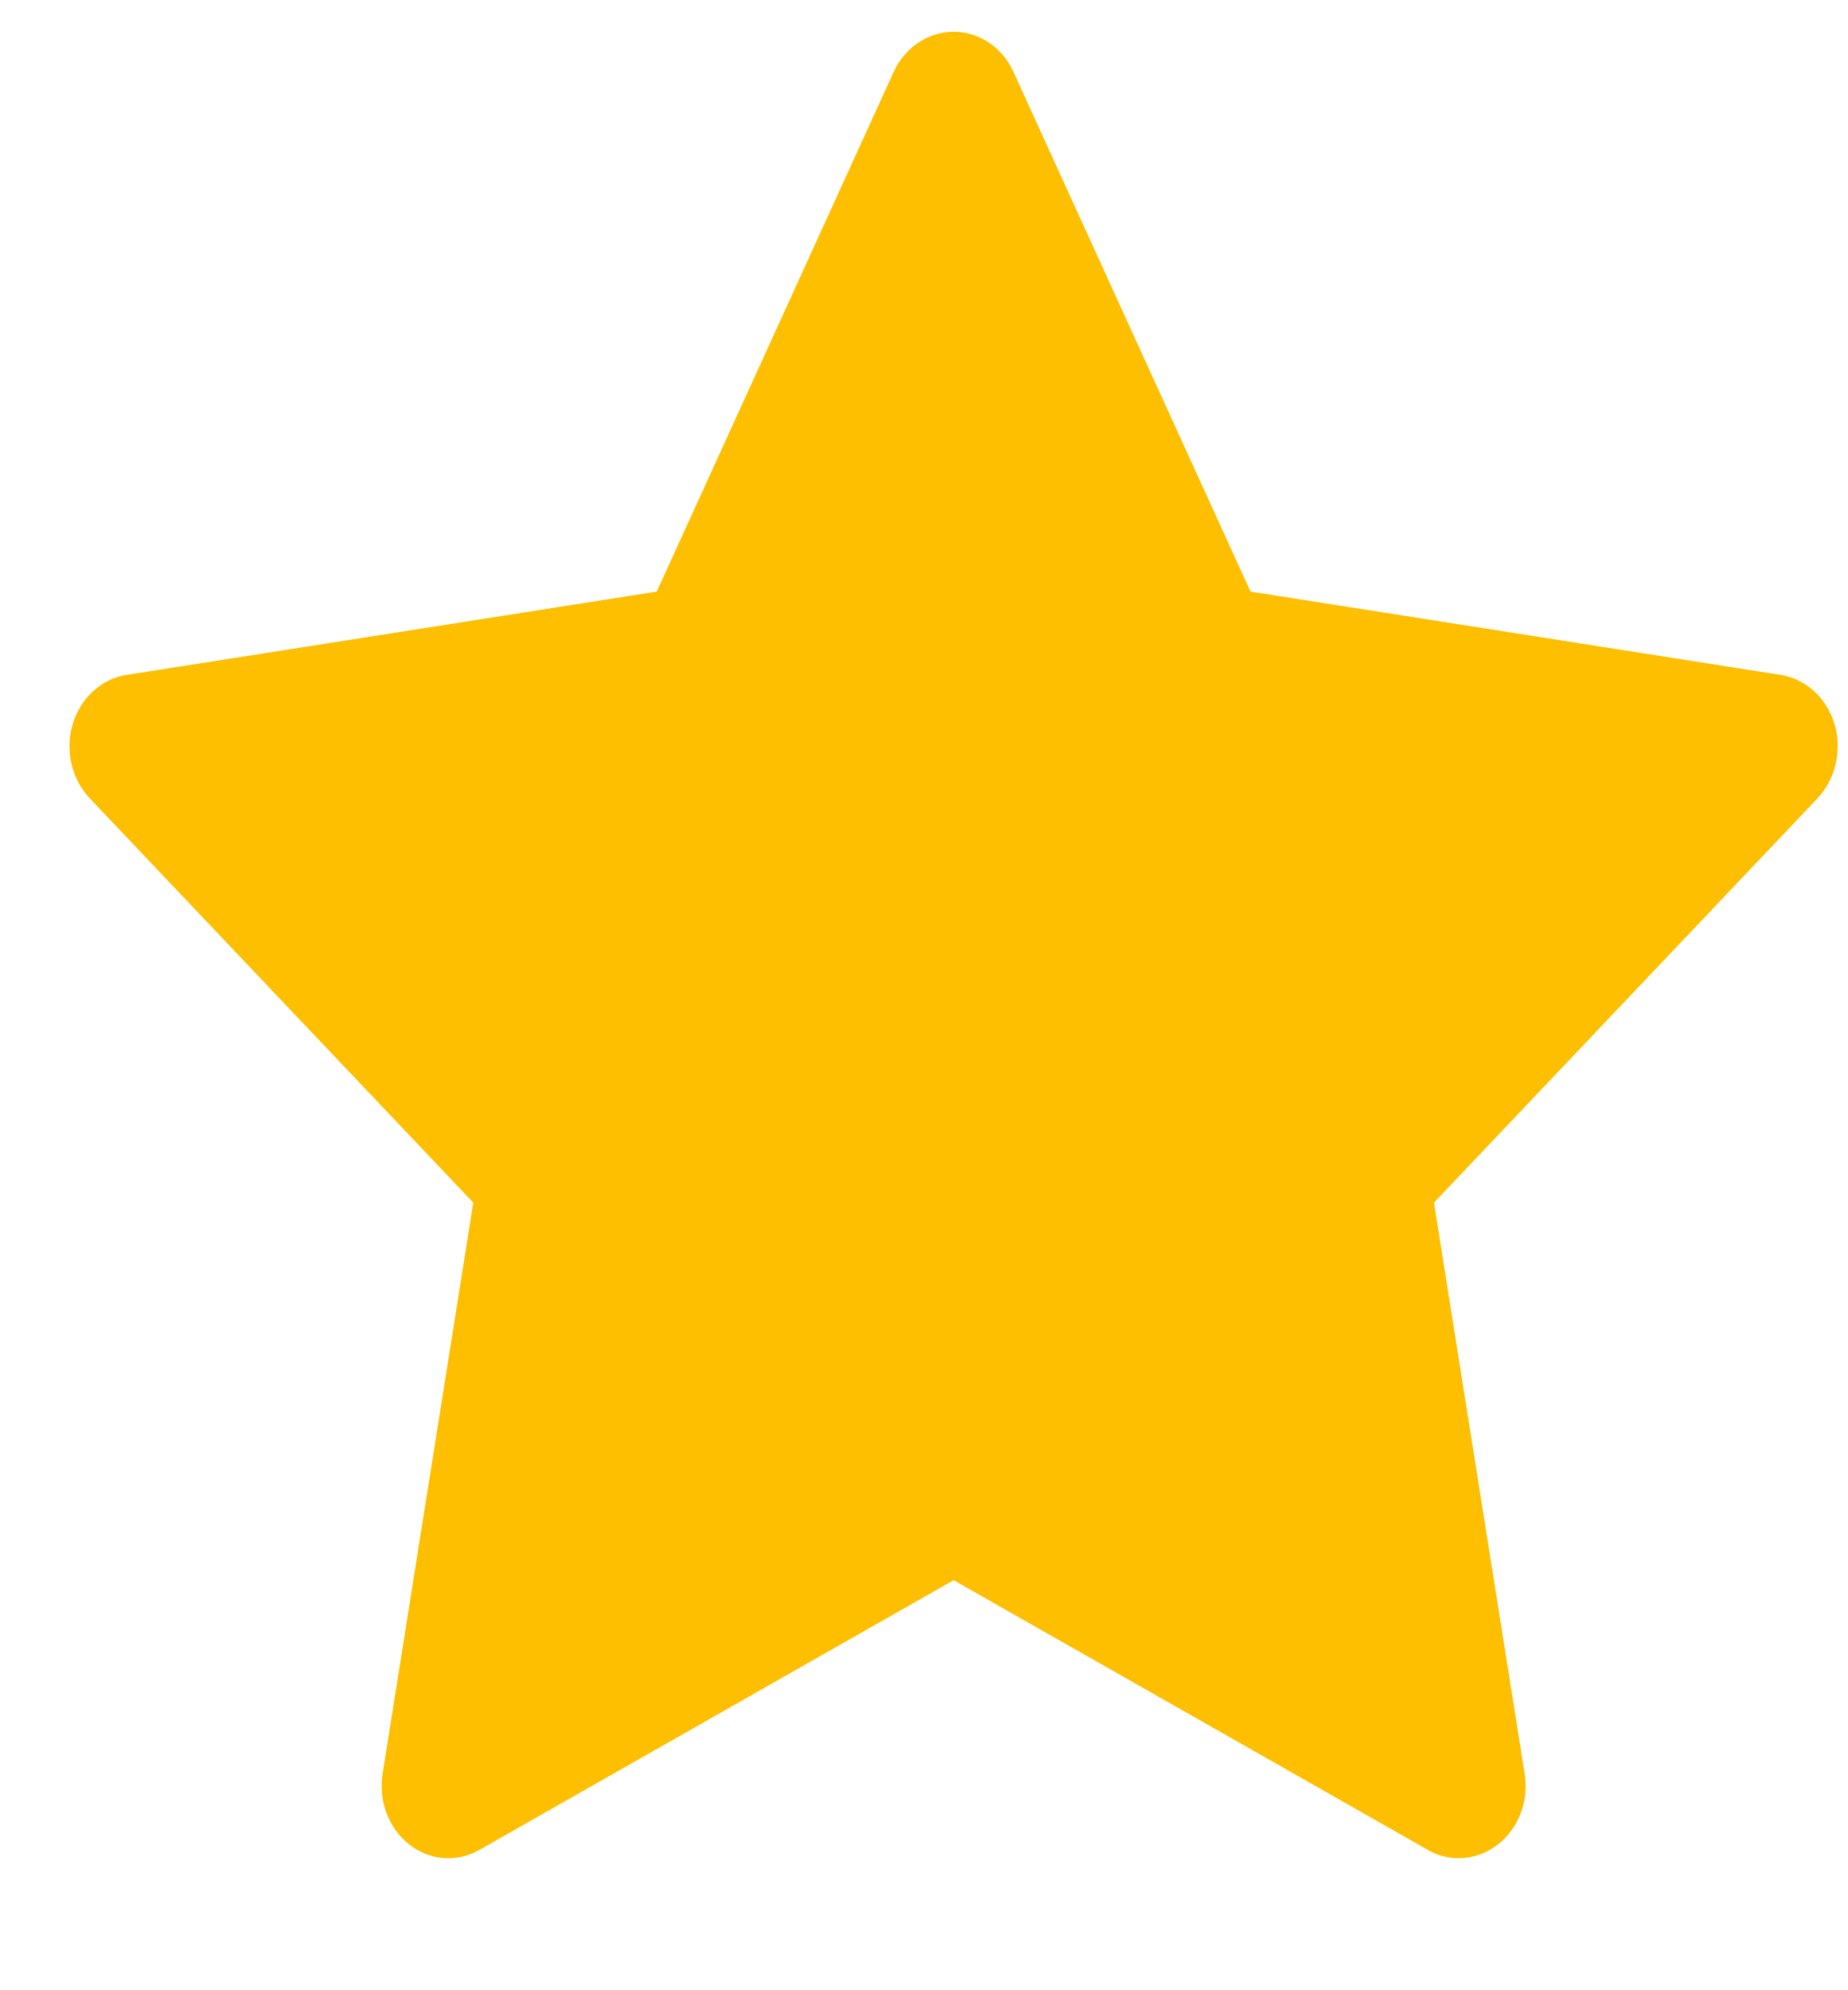
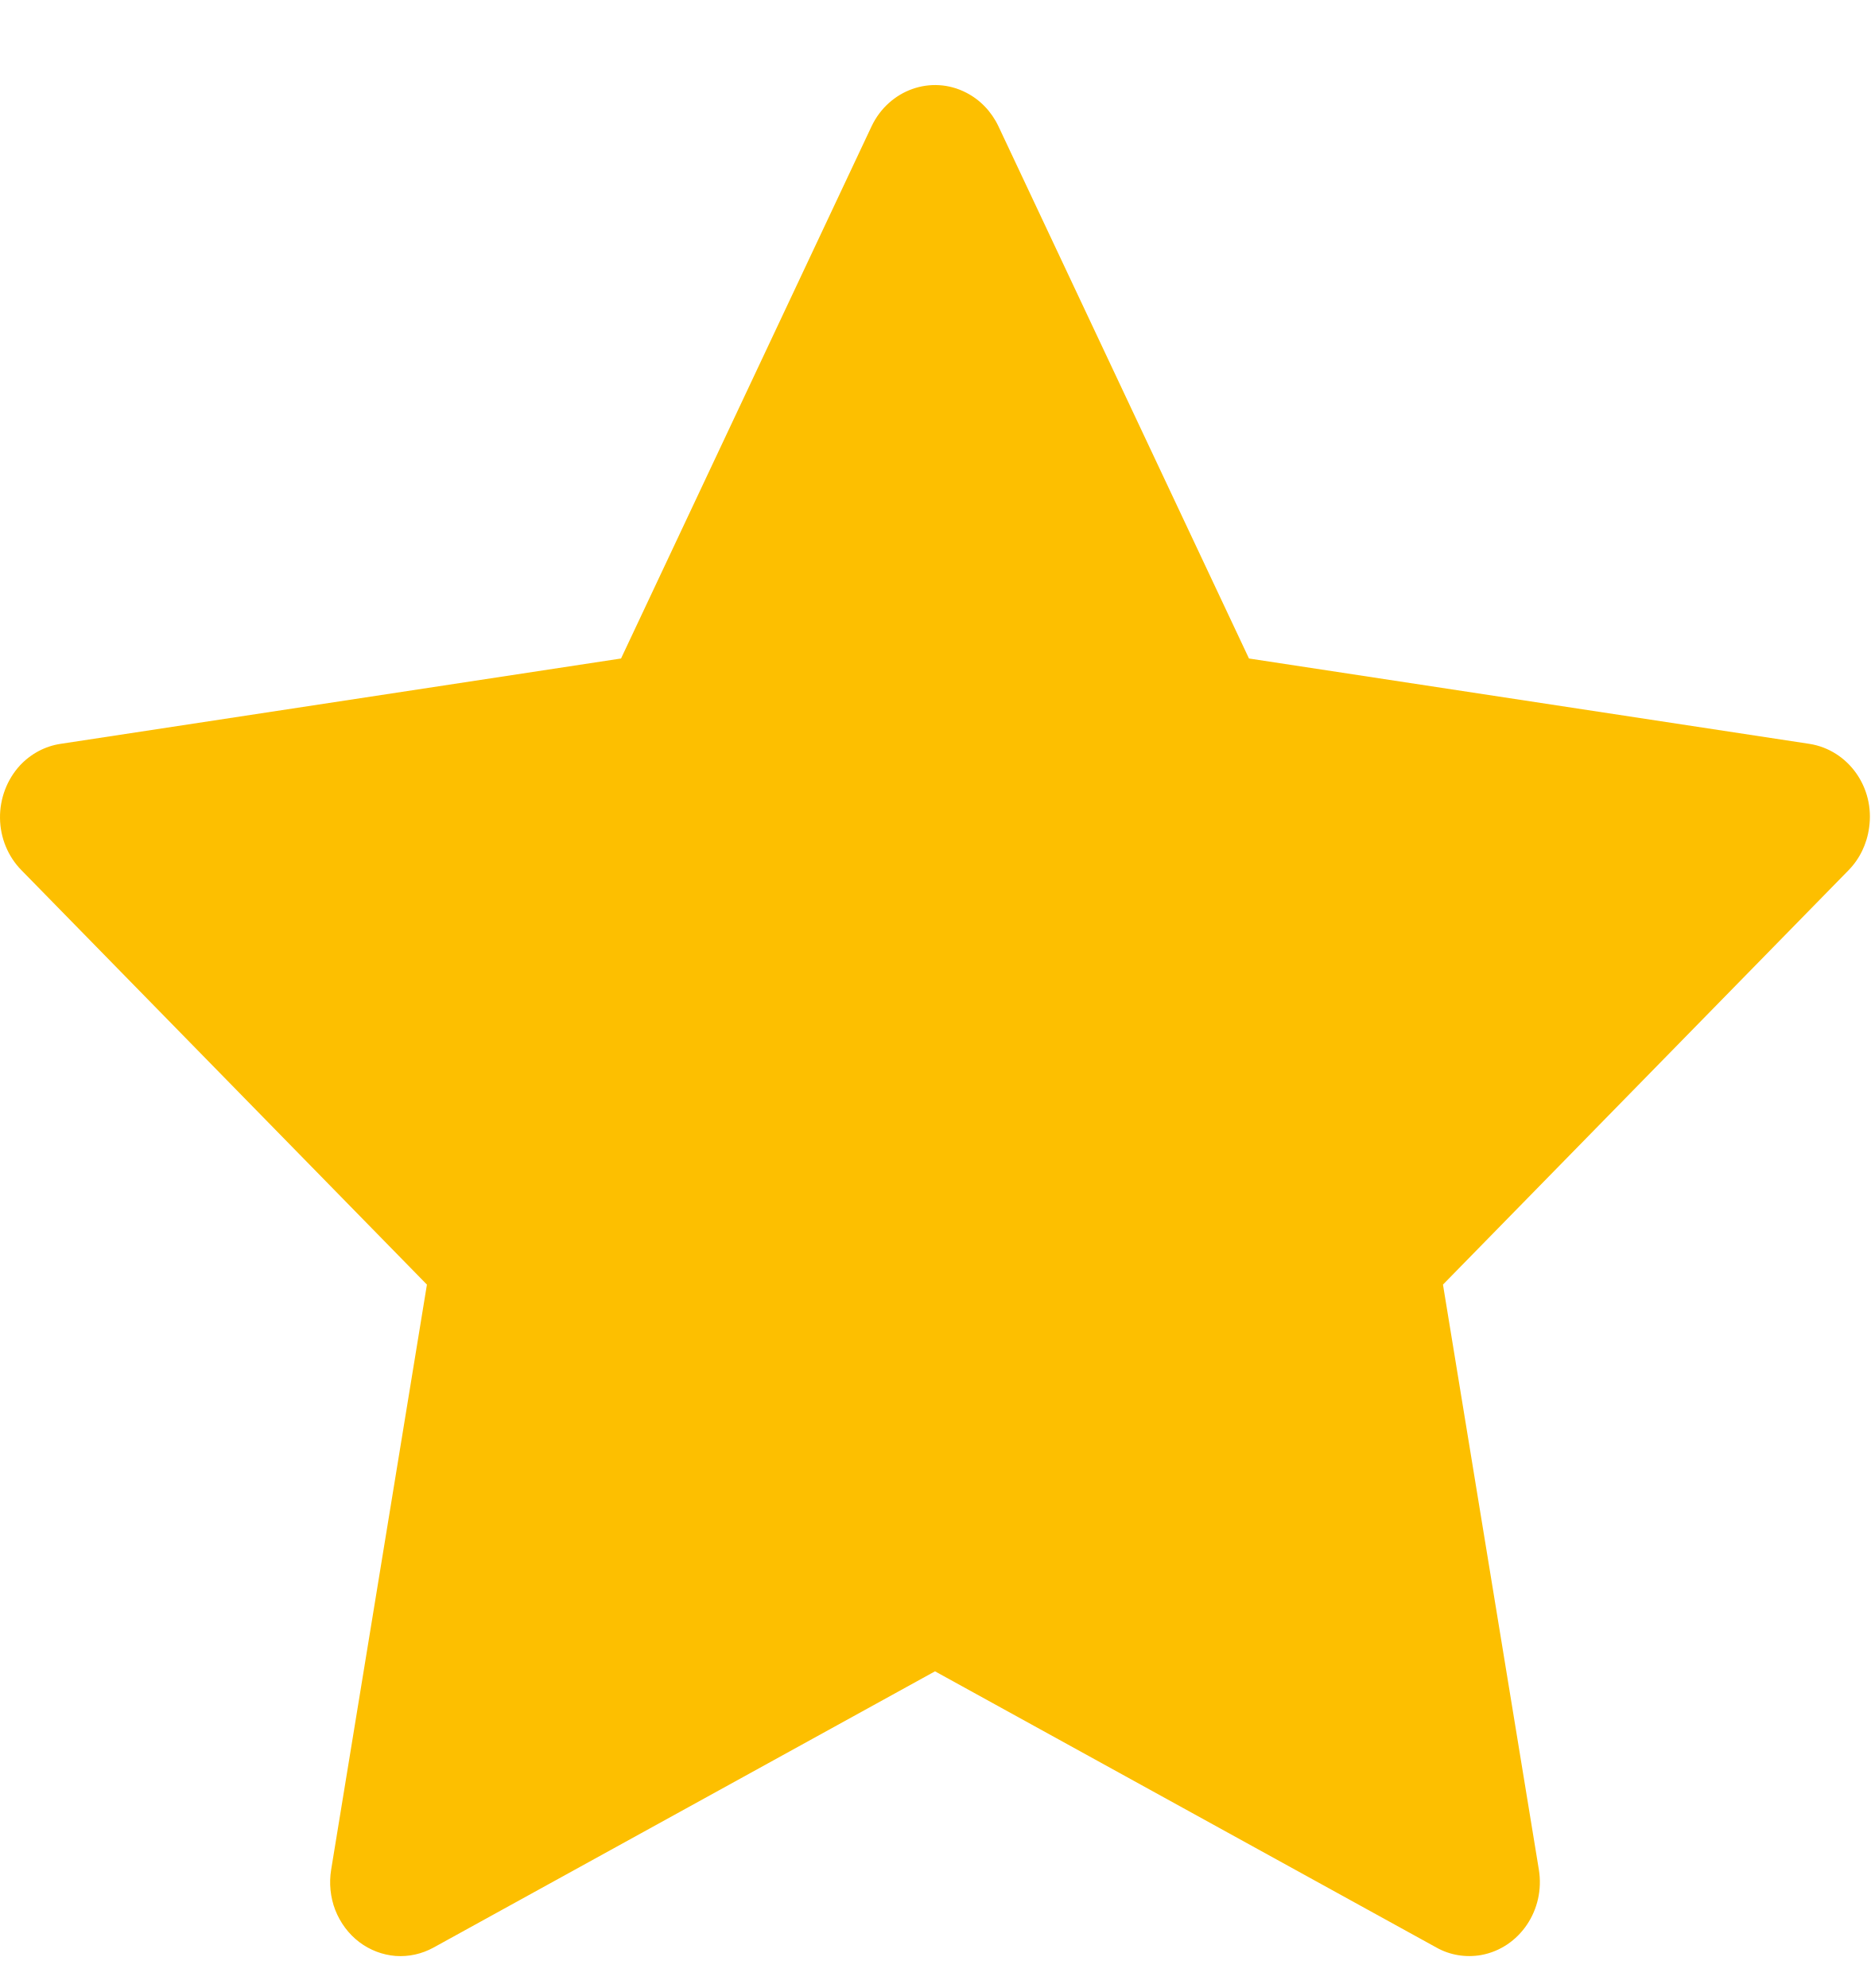
- <svg xmlns="http://www.w3.org/2000/svg" width="13" height="14" viewBox="0 0 13 14" fill="none">
-   <path d="M12.529 4.748L8.799 4.162L7.131 0.506C7.086 0.406 7.011 0.325 6.918 0.276C6.686 0.152 6.404 0.255 6.288 0.506L4.621 4.162L0.891 4.748C0.788 4.764 0.694 4.816 0.622 4.896C0.535 4.993 0.487 5.123 0.489 5.258C0.491 5.393 0.542 5.521 0.631 5.616L3.33 8.461L2.692 12.479C2.677 12.572 2.687 12.668 2.72 12.756C2.753 12.844 2.808 12.92 2.879 12.976C2.95 13.032 3.034 13.065 3.121 13.072C3.209 13.078 3.296 13.059 3.374 13.014L6.71 11.117L10.046 13.014C10.137 13.067 10.243 13.084 10.344 13.065C10.6 13.017 10.772 12.755 10.728 12.479L10.09 8.461L12.789 5.616C12.862 5.538 12.911 5.436 12.925 5.325C12.965 5.047 12.786 4.789 12.529 4.748Z" fill="#FDBF00" />
+ <svg xmlns="http://www.w3.org/2000/svg" width="16" height="17" viewBox="0 0 16 17" fill="none">
+   <path d="M15.474 6.361L10.681 5.631L8.538 1.079C8.479 0.955 8.383 0.854 8.264 0.793C7.965 0.638 7.603 0.767 7.454 1.079L5.311 5.631L0.517 6.361C0.385 6.381 0.264 6.446 0.171 6.545C0.06 6.666 -0.002 6.828 5.31422e-05 6.996C0.002 7.164 0.068 7.324 0.183 7.441L3.651 10.985L2.832 15.988C2.813 16.104 2.825 16.224 2.867 16.333C2.91 16.442 2.98 16.537 3.072 16.607C3.163 16.676 3.271 16.717 3.383 16.726C3.496 16.734 3.608 16.709 3.708 16.654L7.996 14.292L12.284 16.654C12.401 16.72 12.537 16.741 12.667 16.718C12.995 16.658 13.216 16.332 13.16 15.988L12.34 10.985L15.809 7.441C15.903 7.345 15.965 7.218 15.984 7.079C16.035 6.733 15.805 6.413 15.474 6.361Z" fill="#FDBF00" />
</svg>
